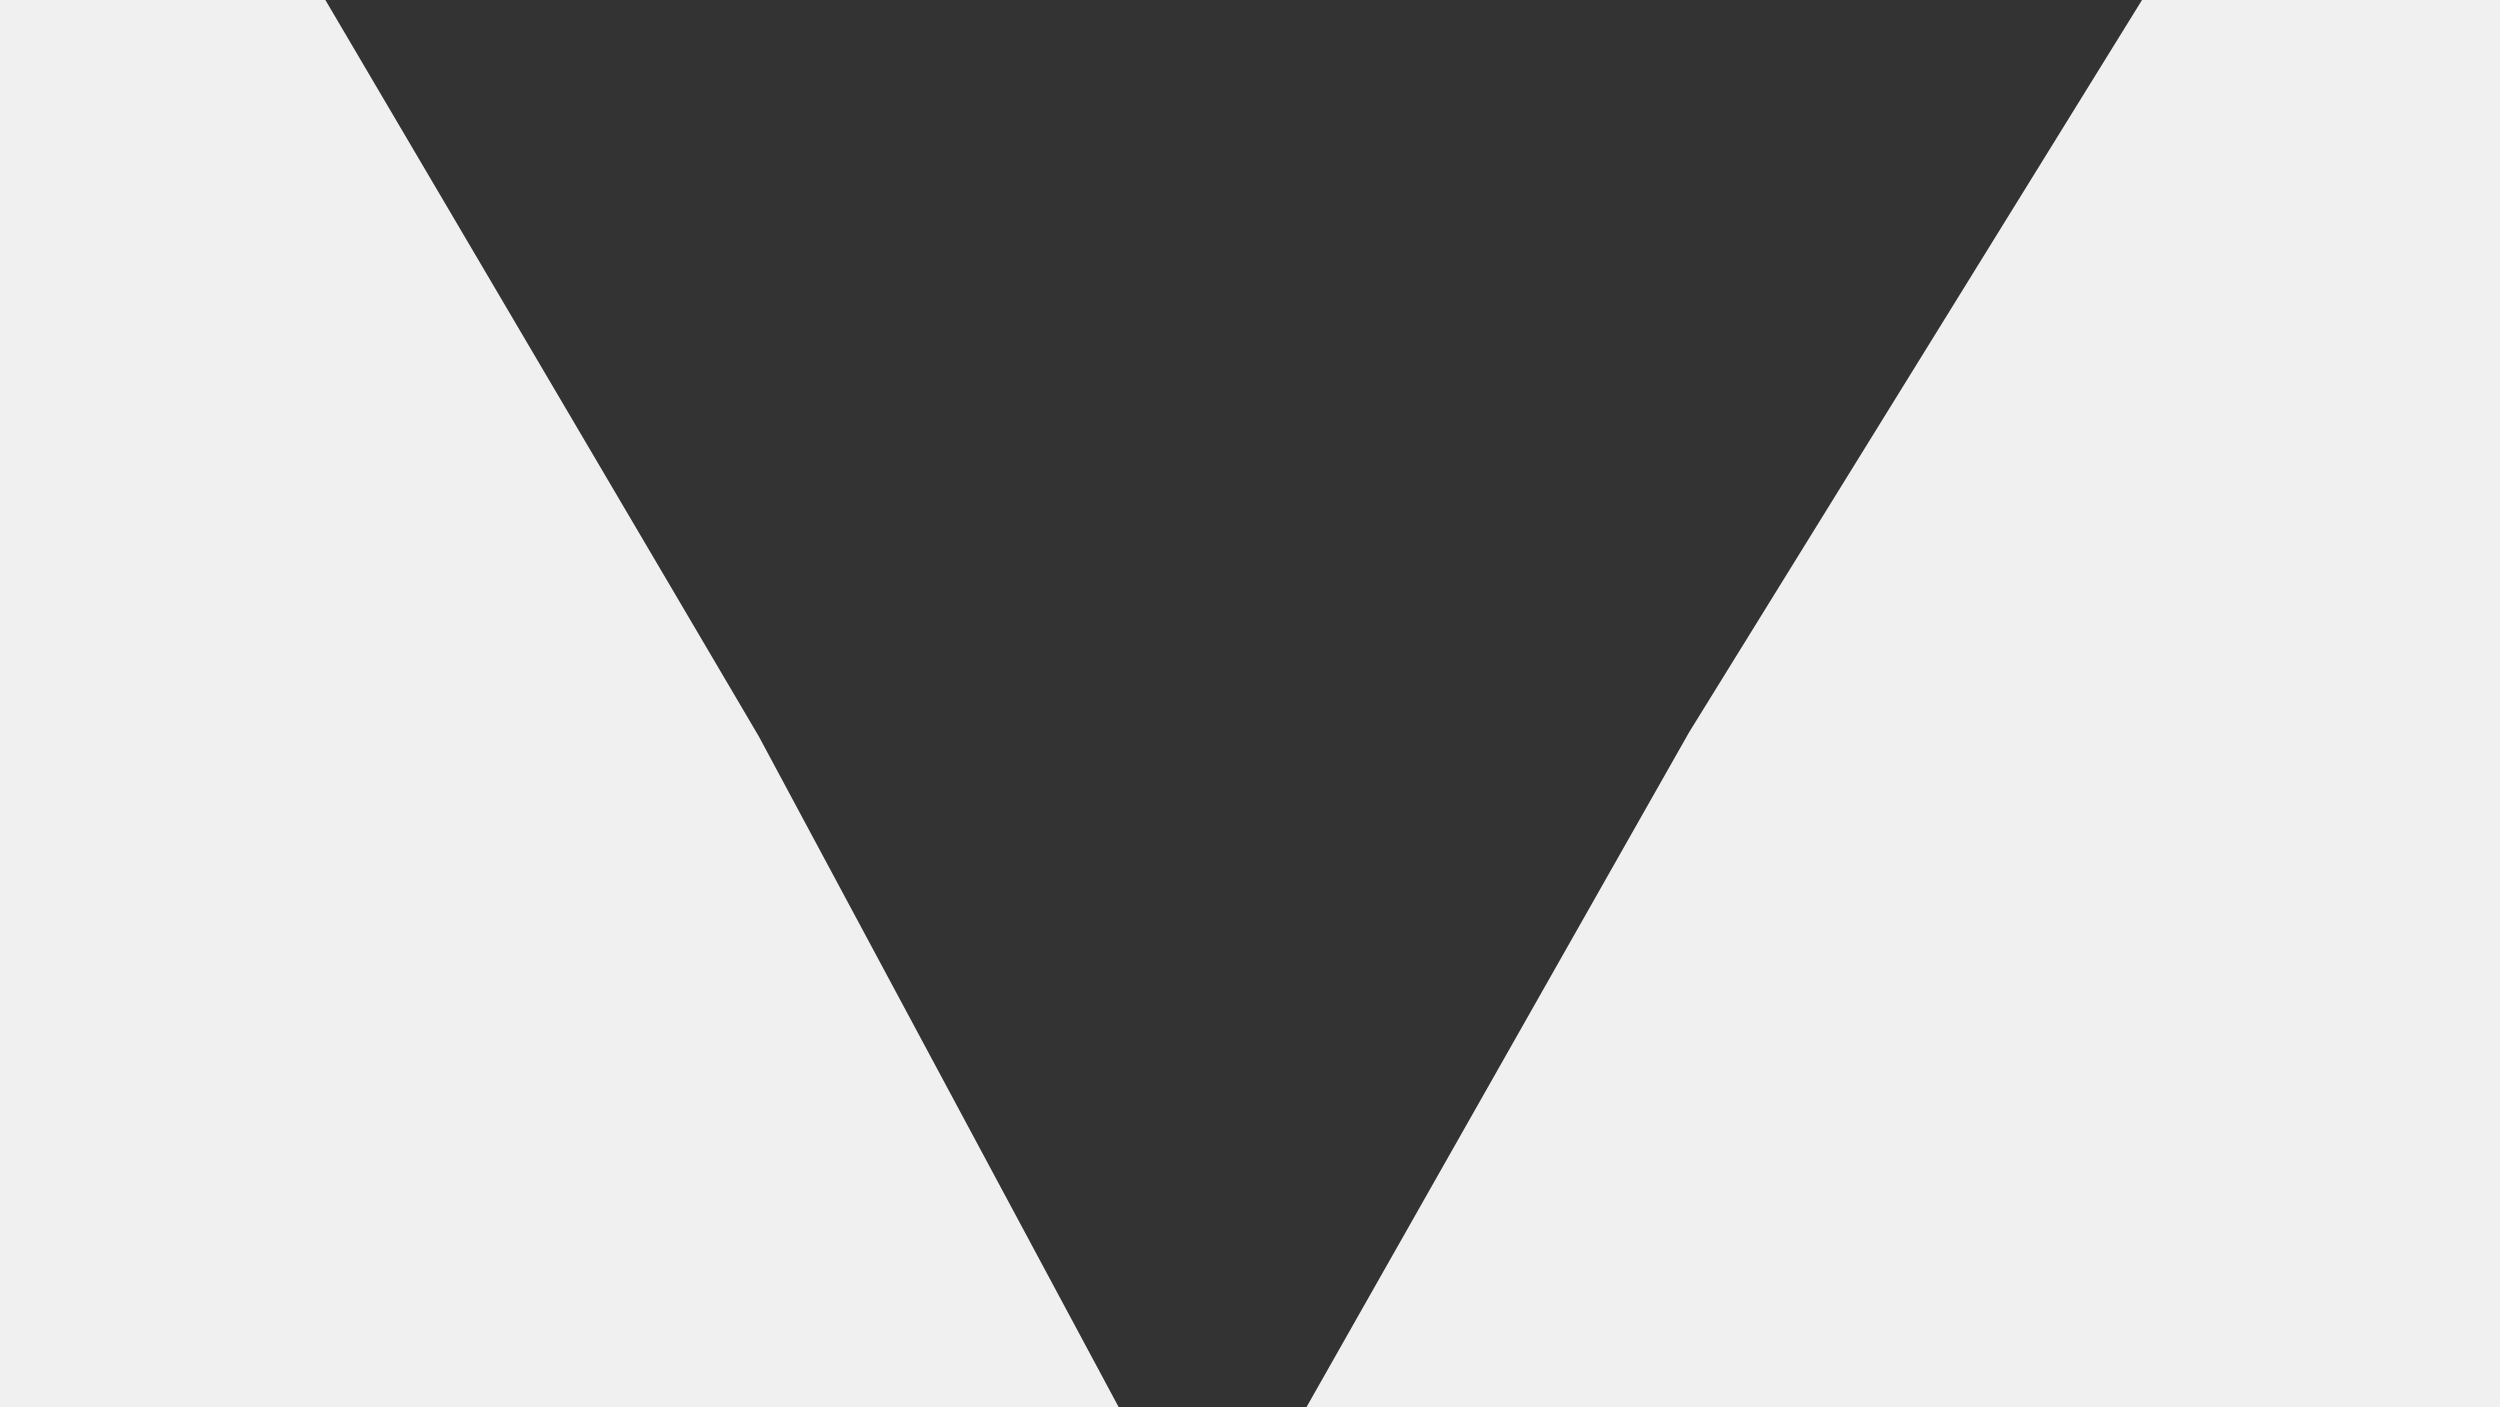
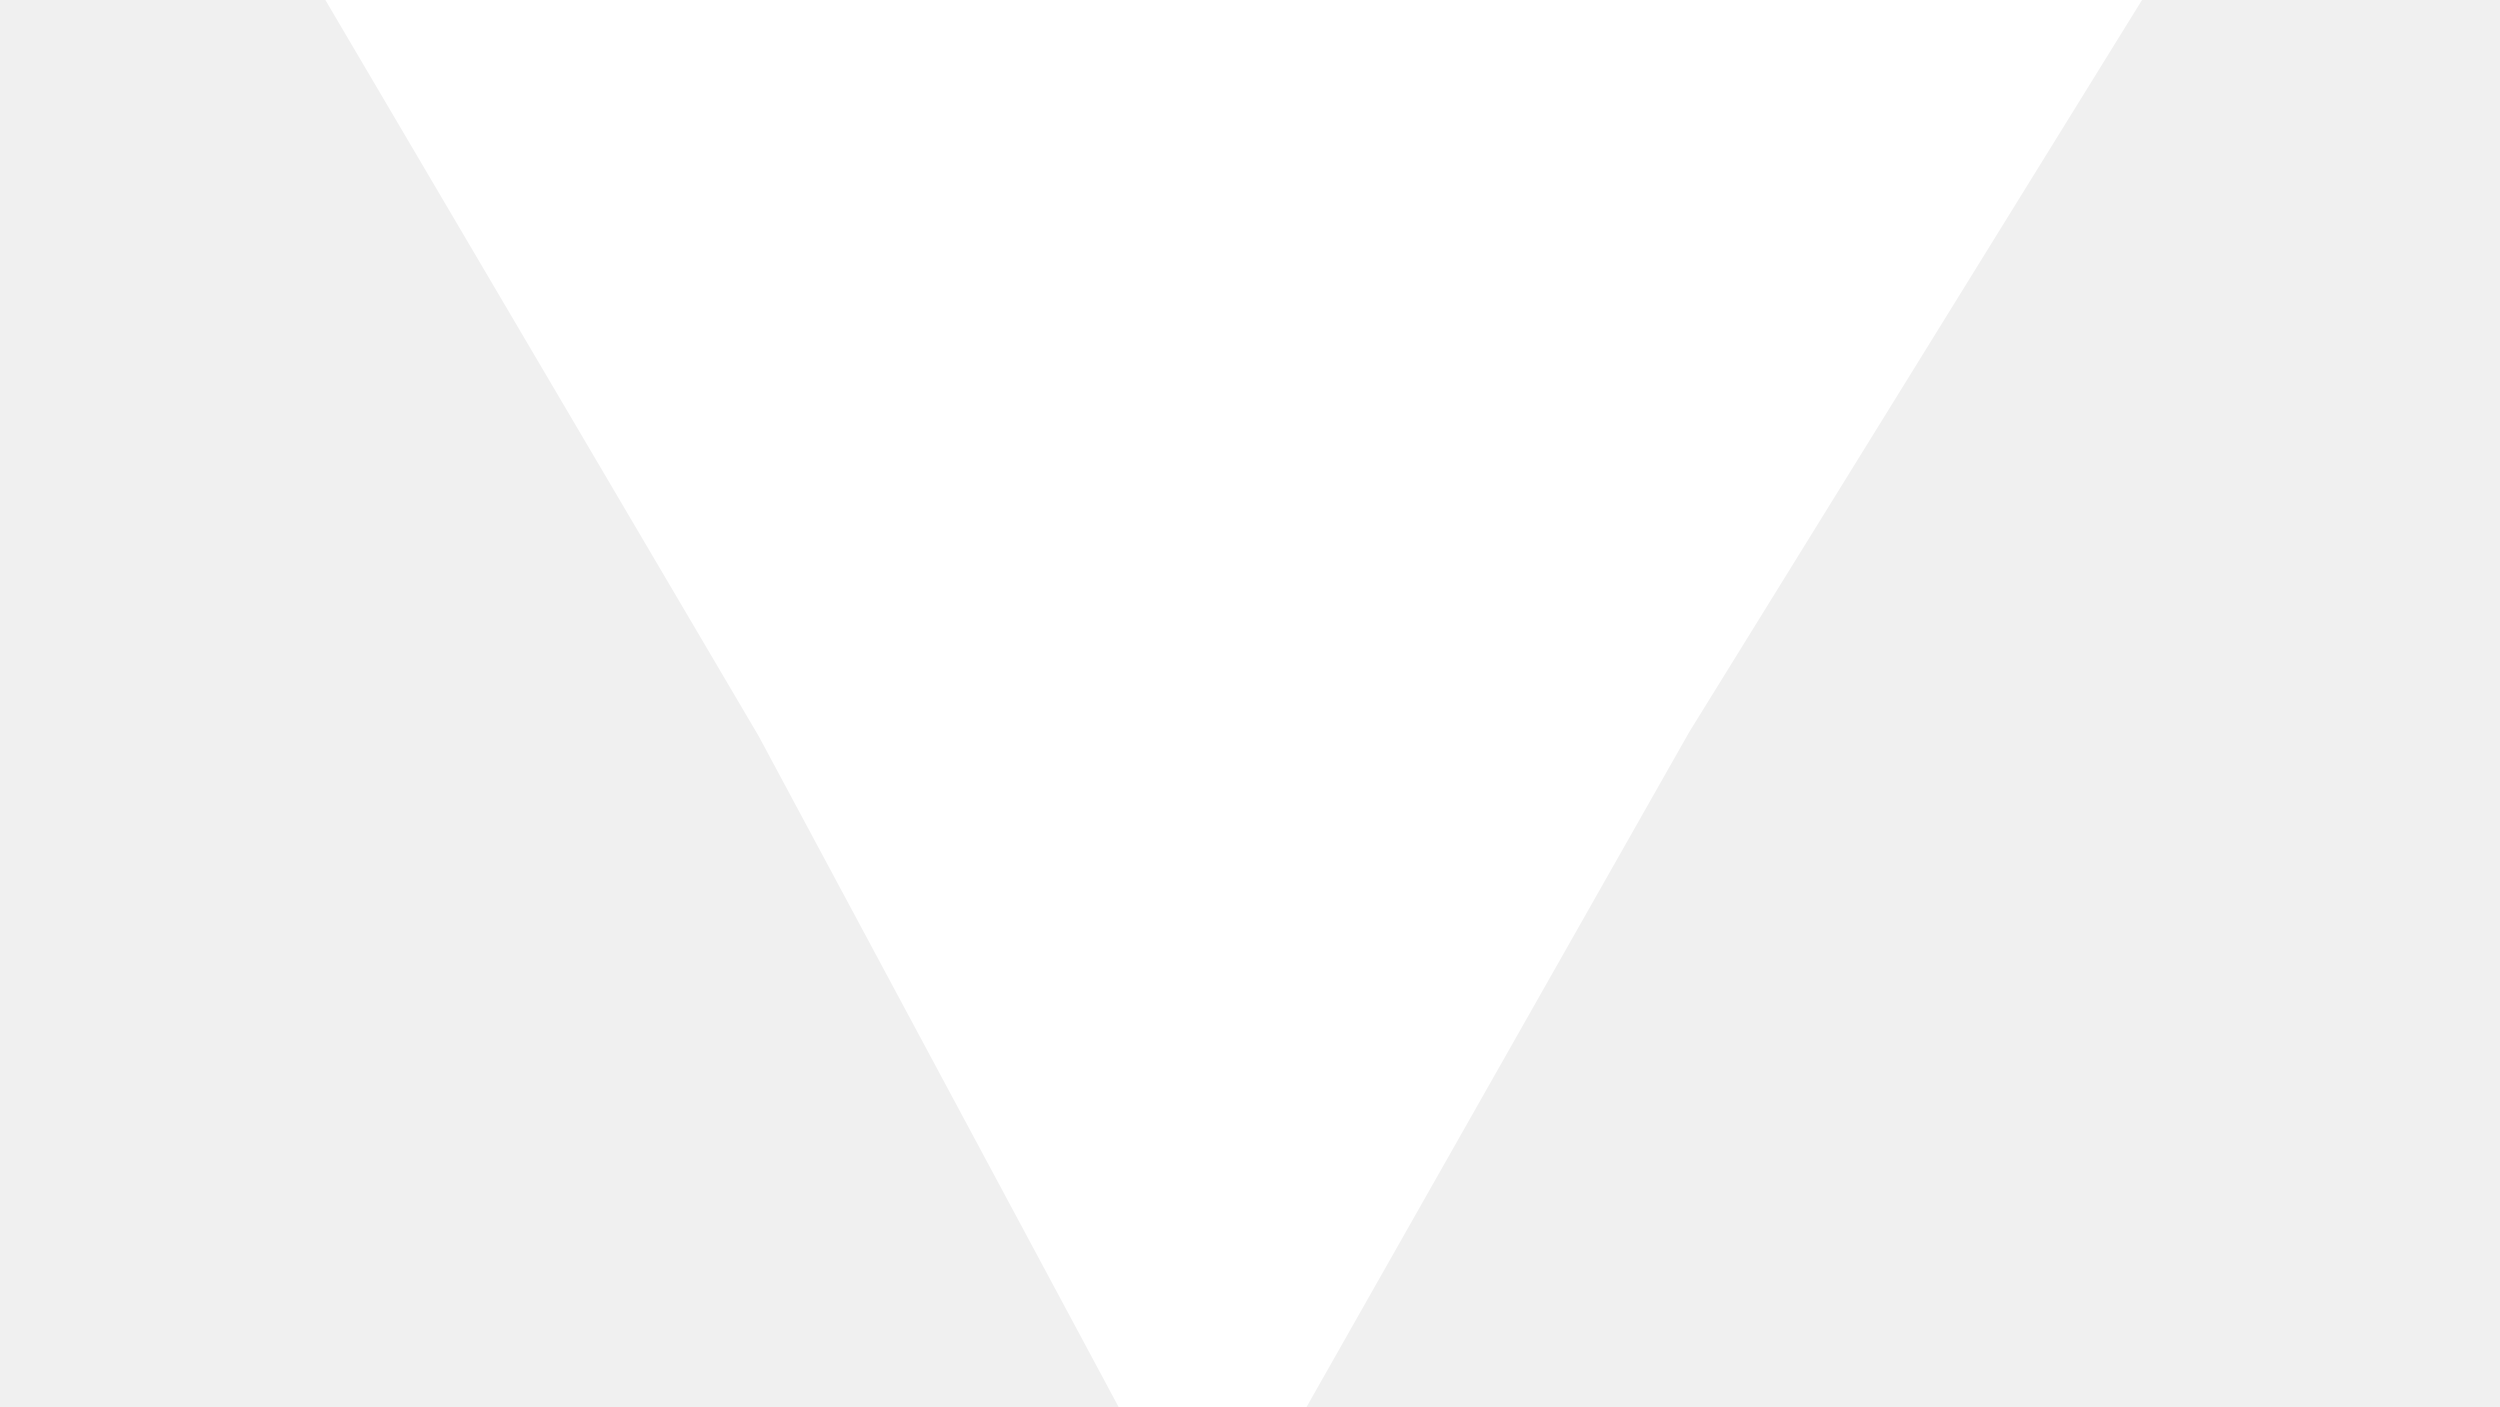
<svg xmlns="http://www.w3.org/2000/svg" id="svg8" version="1.1" viewBox="0 0 508 285.75" height="1080" width="1920">
  <defs id="defs2" />
  <g id="layer1">
-     <path transform="matrix(1,0,-0.02129677,1,56.86808,-15.50163)" d="M 390.214,-3.742 289.885,164.25 196.156,336.011 100.836,165.128 -1.05,-1.924 194.6,0.967 Z" id="path833" style="fill:#333333;stroke:#000000;stroke-width:0;stroke-opacity:0" />
+     <path transform="matrix(1,0,-0.02129677,1,56.86808,-15.50163)" d="M 390.214,-3.742 289.885,164.25 196.156,336.011 100.836,165.128 -1.05,-1.924 194.6,0.967 Z" id="path833" style="fill:#ffffff;stroke:#000000;stroke-width:0;stroke-opacity:0" />
  </g>
</svg>
